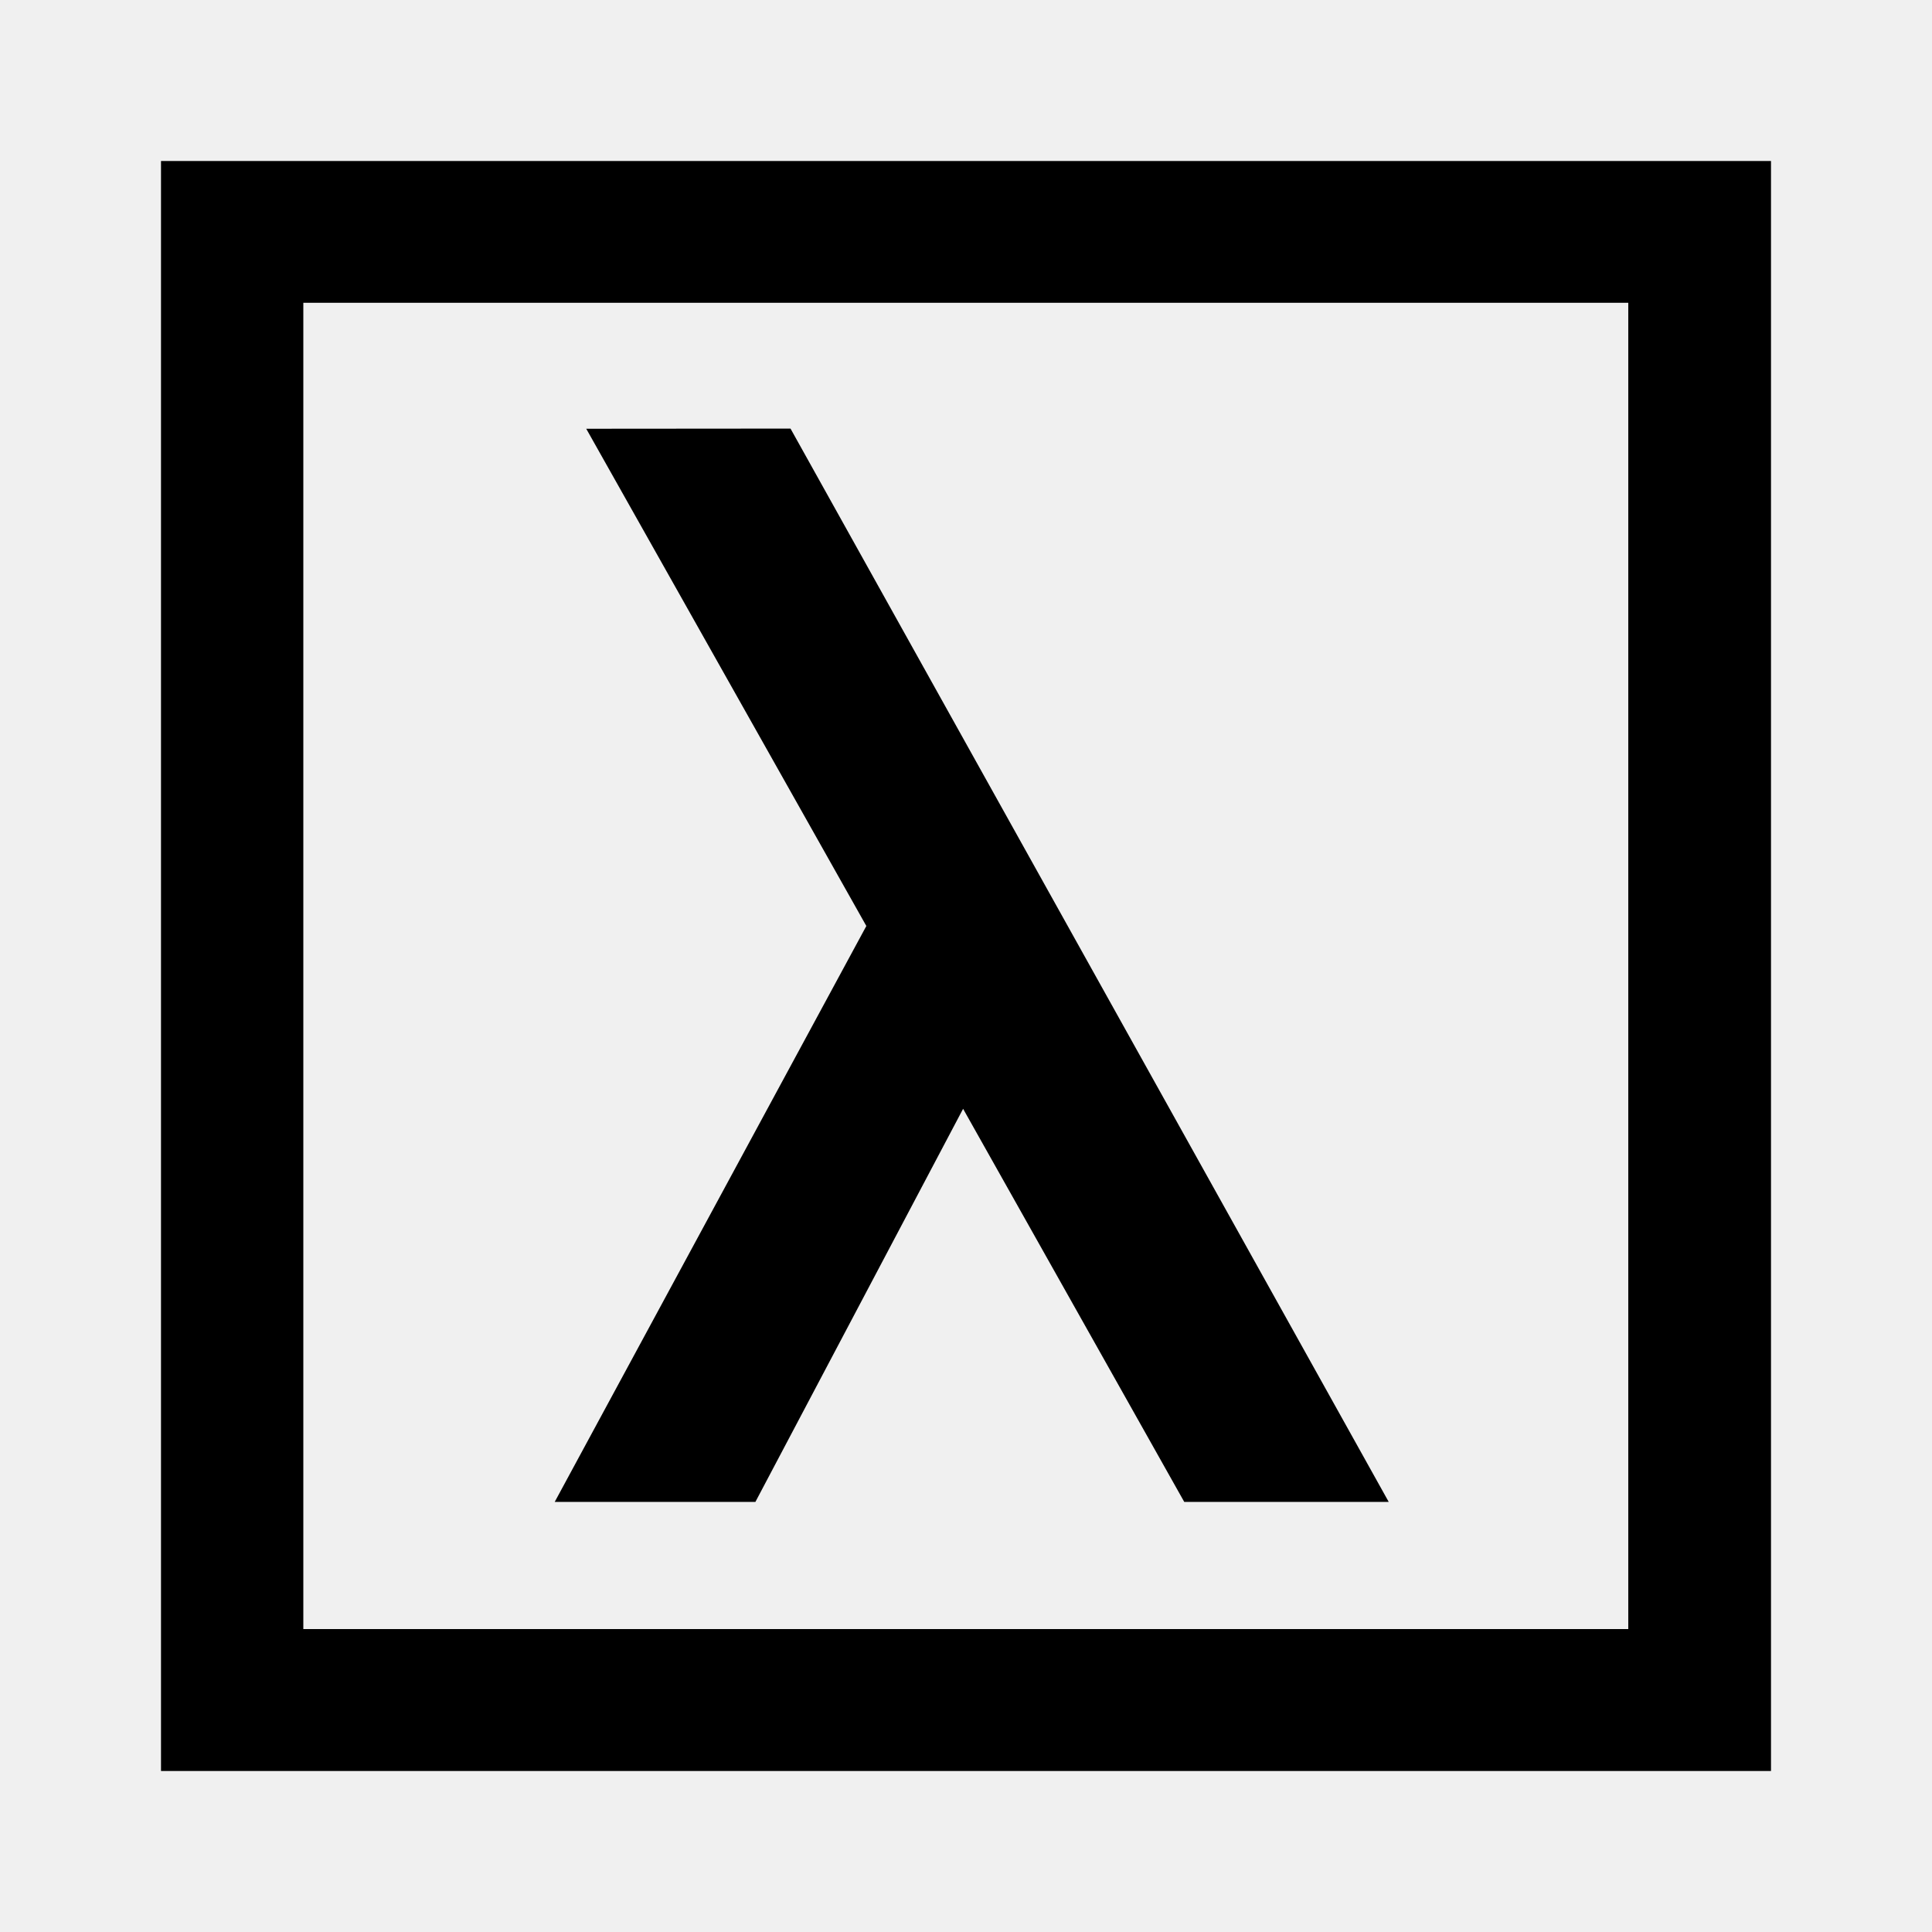
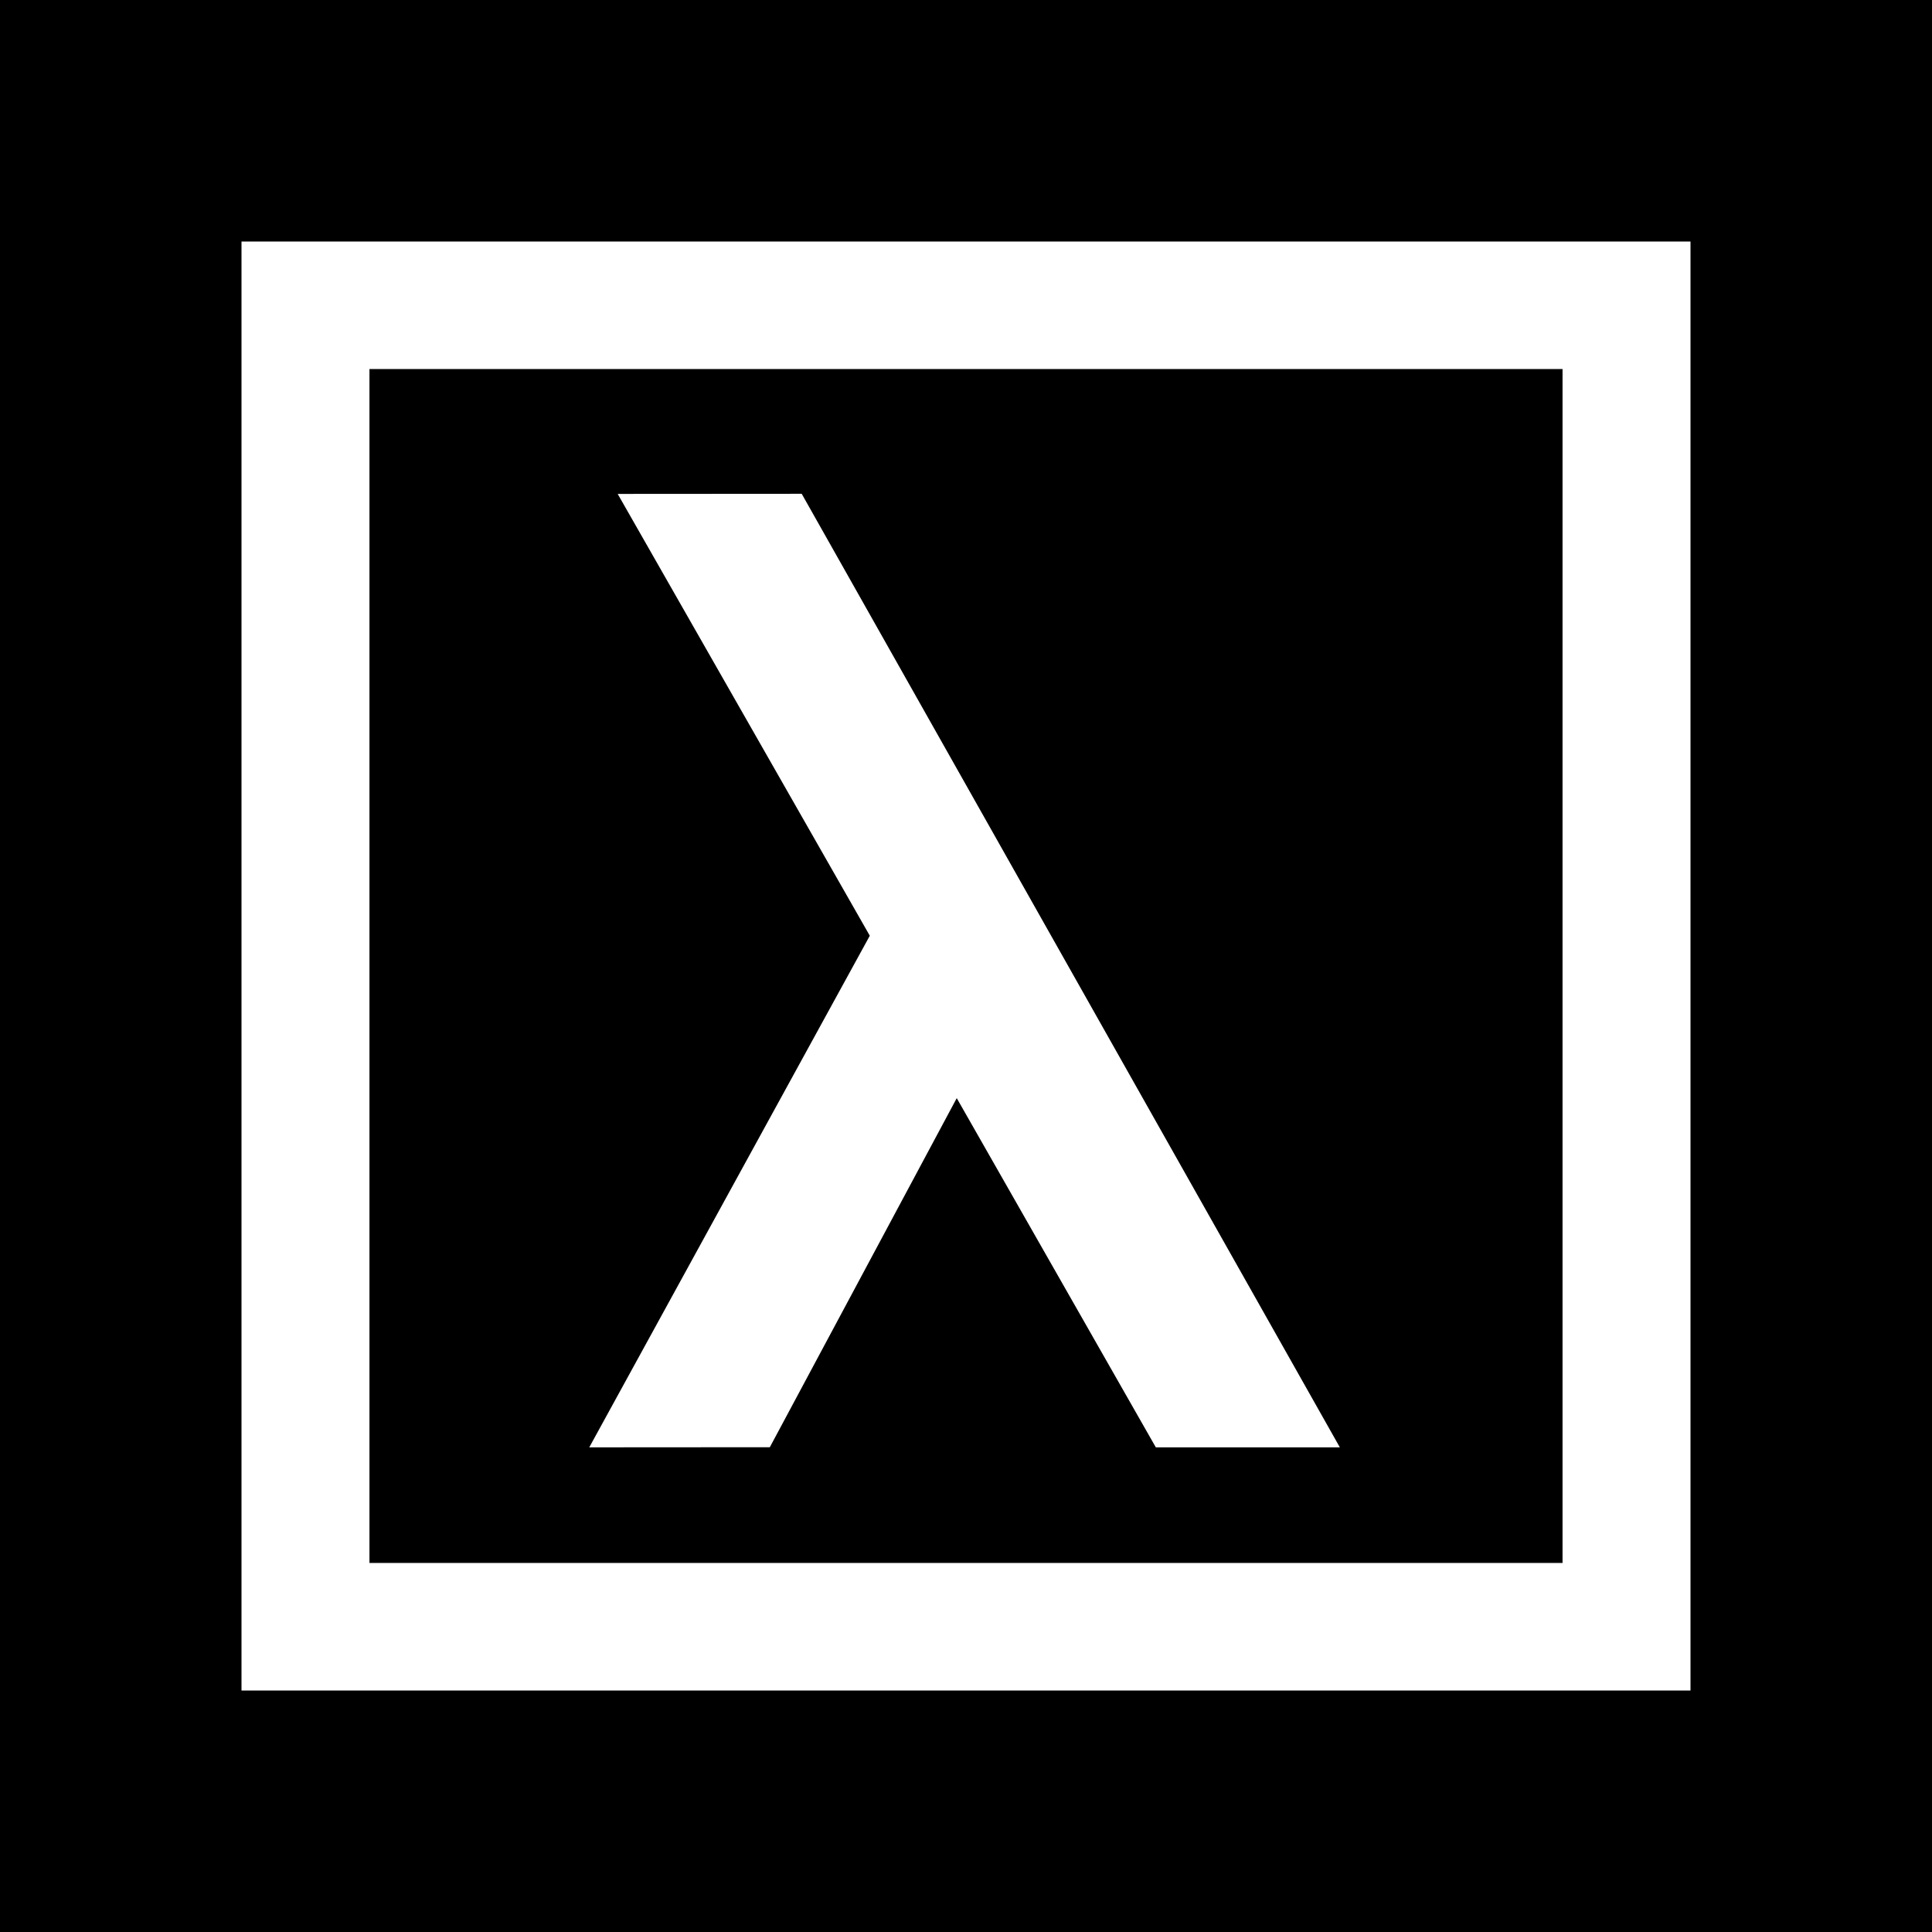
- <svg xmlns="http://www.w3.org/2000/svg" fill="currentColor" fill-rule="evenodd" height="1em" style="flex:none;line-height:1" viewBox="0 0 24 24" width="1em">
-   <path d="M2 2h20v20H2V2zm1.768 18.237h16.459V3.761H3.768v16.476zm3.515-14.91l3.479 6.176-3.871 7.154h2.493l2.58-4.883 2.747 4.883h2.54L9.82 5.324l-2.538.002z" />
+ <svg xmlns="http://www.w3.org/2000/svg" width="48" height="48" viewBox="0 0 48 48" fill="none">
+   <rect width="48" height="48" fill="black" />
+   <g clip-path="url(#clip0_1_735)">
+     <path d="M15.346 12.271L21.61 23.248L14.64 35.959L19.126 35.956L23.77 27.283L28.716 35.959H33.288L19.918 12.268L15.346 12.271Z" fill="white" />
+     <path d="M6 6V42H42V6H6ZM38.821 38.831H9.179V9.169H38.821V38.831Z" fill="white" />
+   </g>
+   <defs>
+     <clipPath id="clip0_1_735">
+       <rect width="36" height="36" fill="white" transform="translate(6 6)" />
+     </clipPath>
+   </defs>
</svg>
